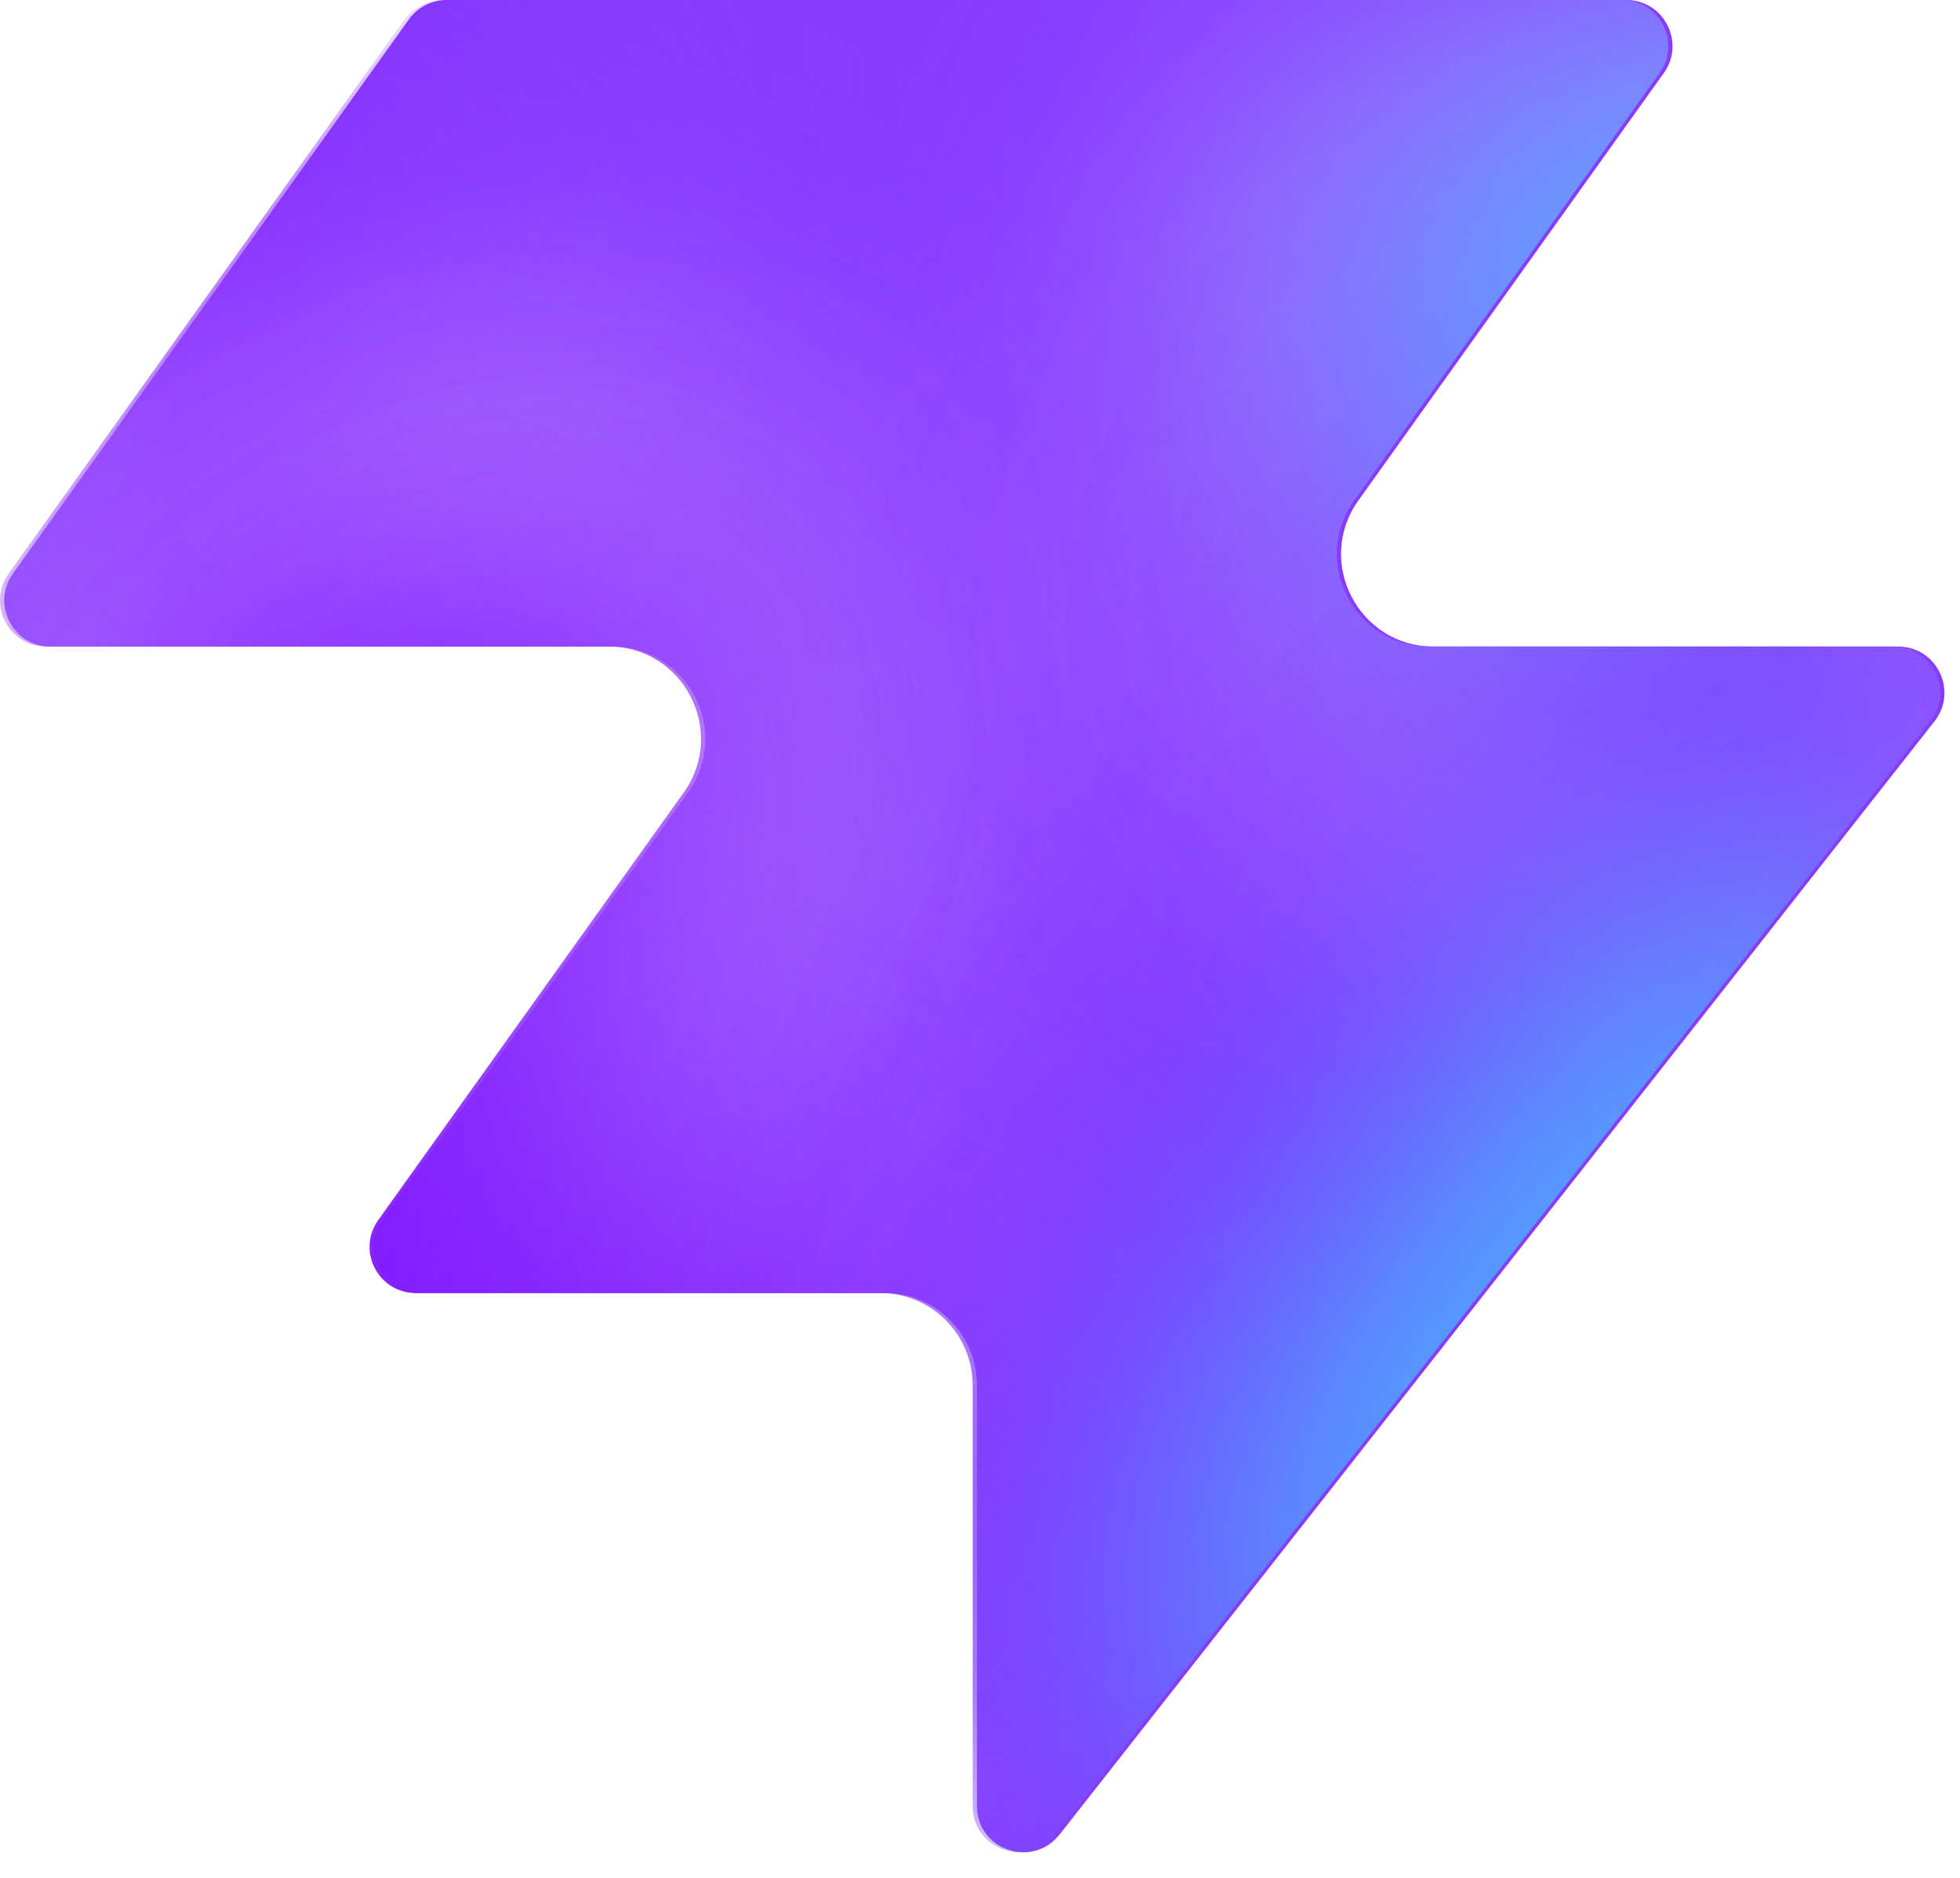
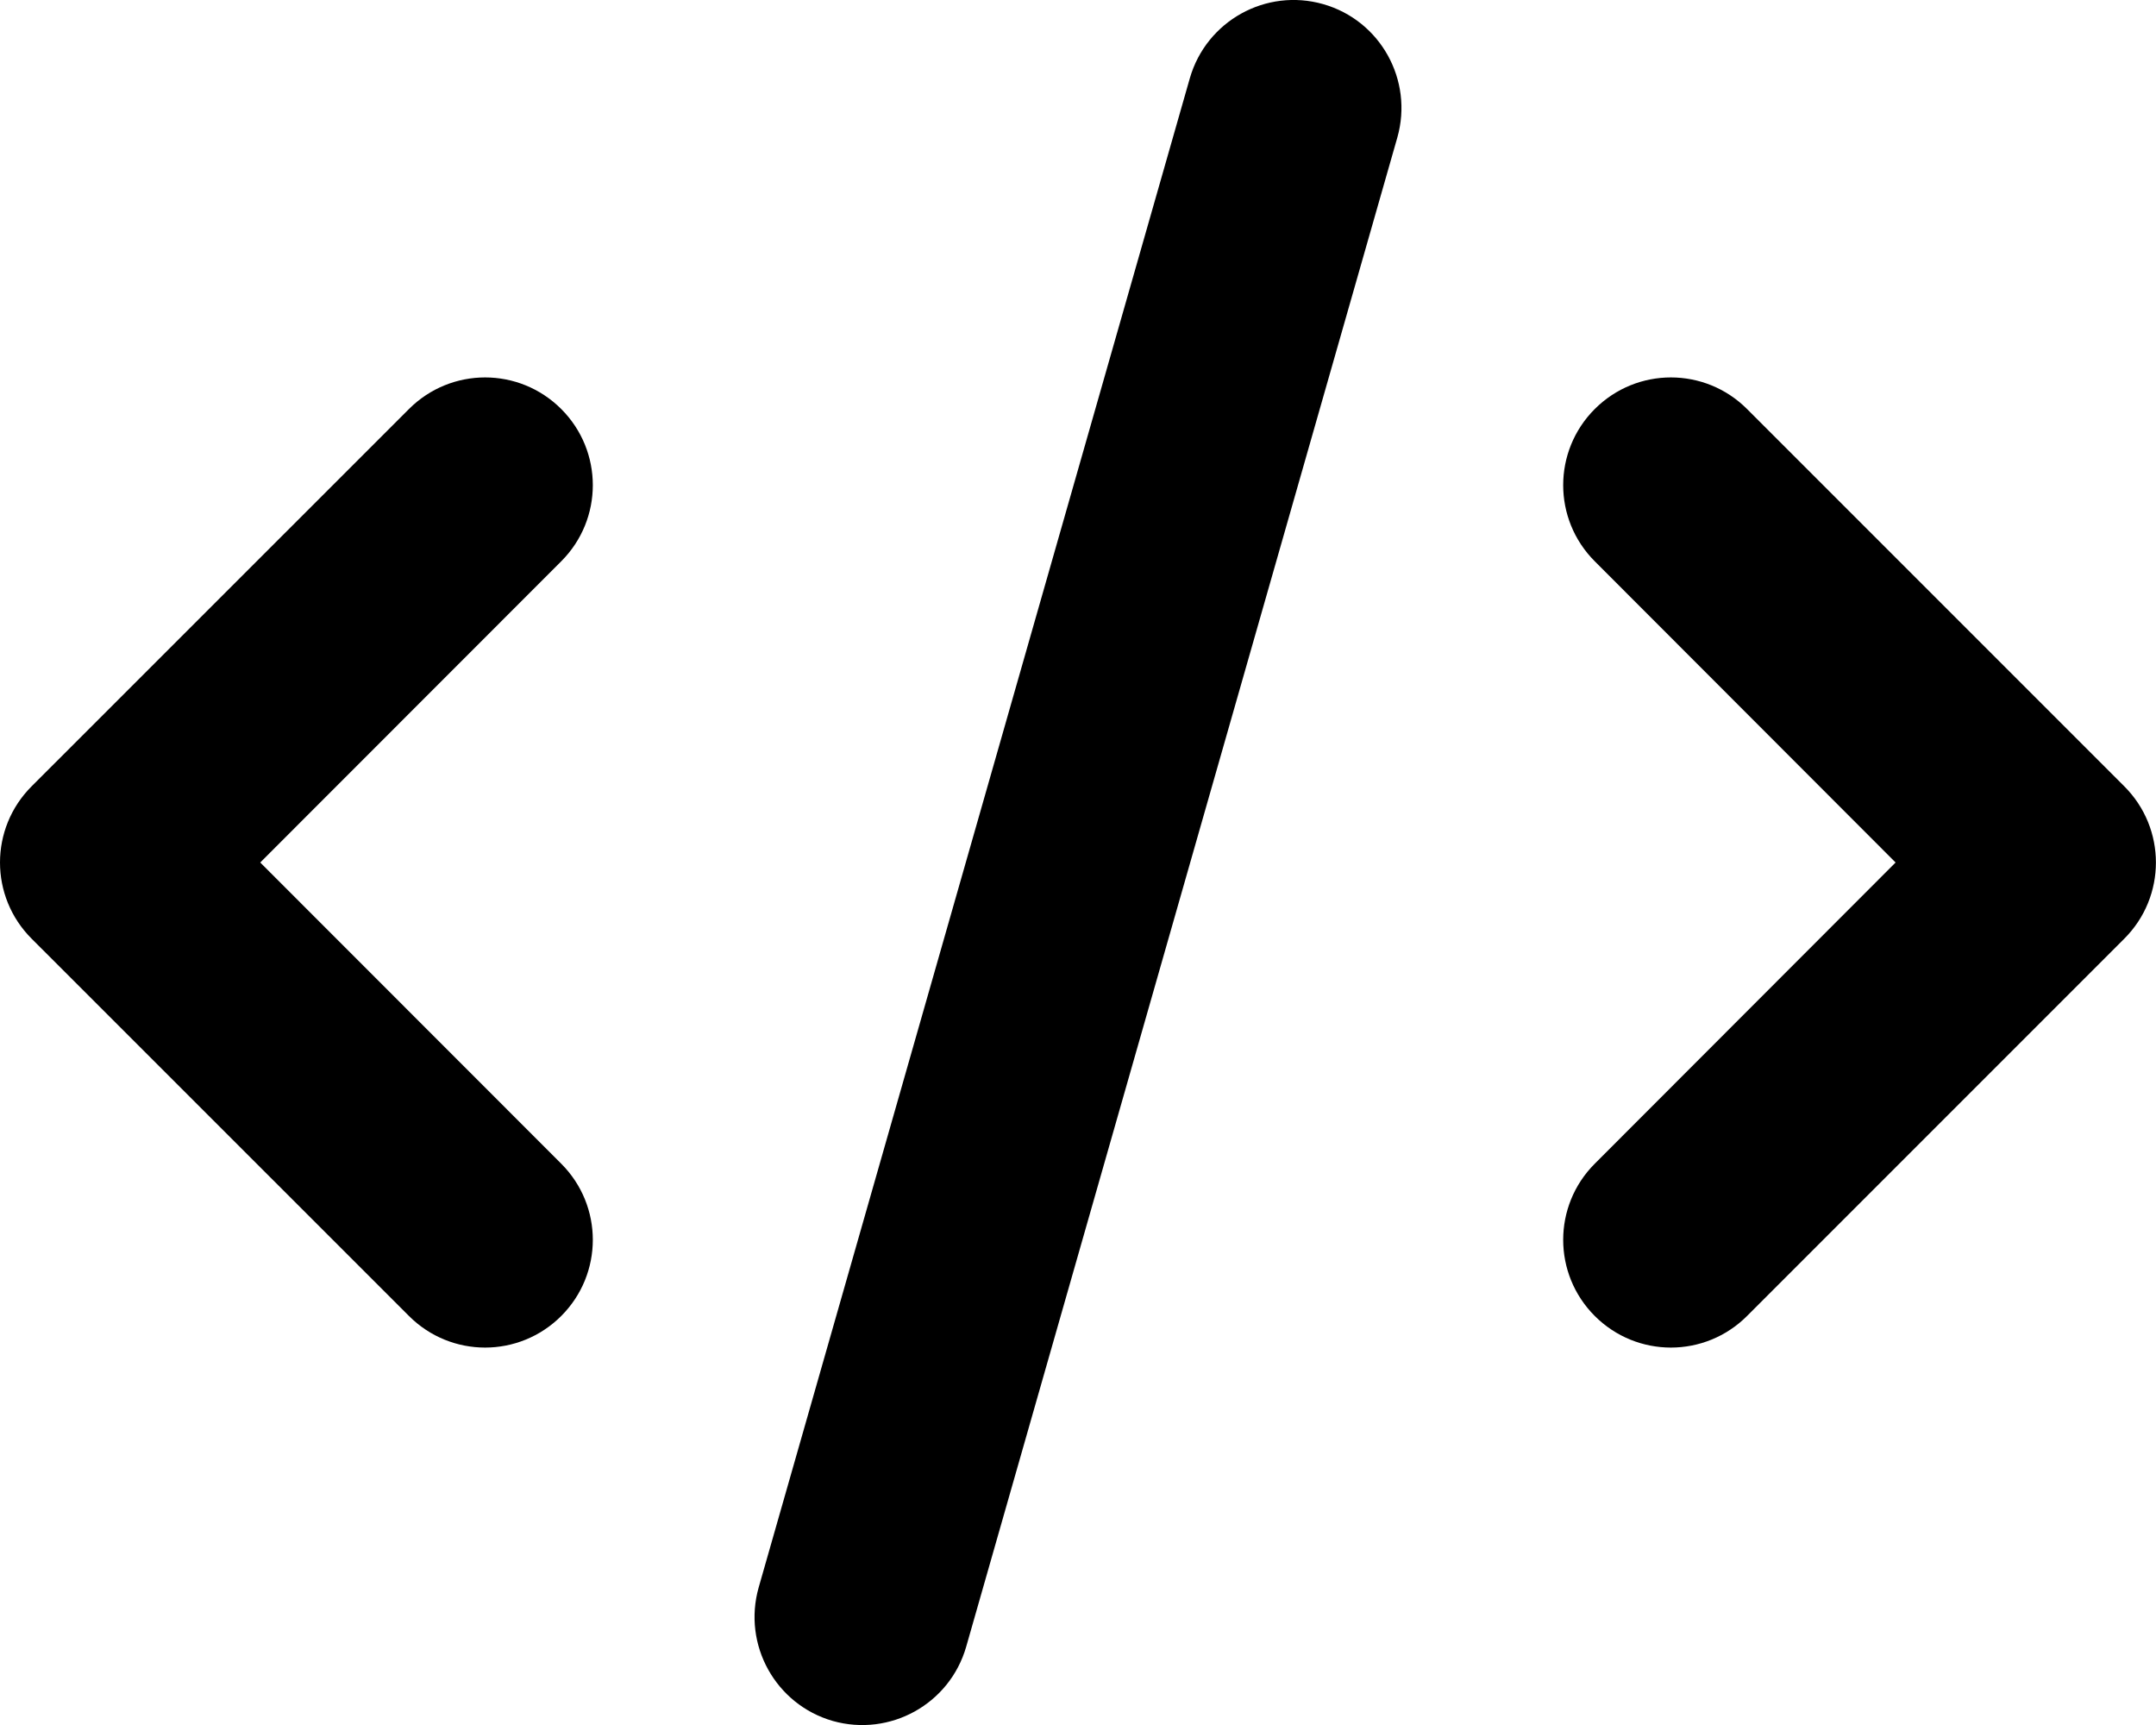
- <svg xmlns="http://www.w3.org/2000/svg" width="48" height="46" fill="none" viewBox="0 0 48 46">
-   <path fill="#863bff" d="M25.946 44.938c-.664.845-2.021.375-2.021-.698V33.937a2.26 2.26 0 0 0-2.262-2.262H10.287c-.92 0-1.456-1.04-.92-1.788l7.48-10.471c1.07-1.497 0-3.578-1.842-3.578H1.237c-.92 0-1.456-1.04-.92-1.788L10.013.474c.214-.297.556-.474.92-.474h28.894c.92 0 1.456 1.04.92 1.788l-7.48 10.471c-1.07 1.498 0 3.579 1.842 3.579h11.377c.943 0 1.473 1.088.89 1.83L25.947 44.94z" style="fill:#863bff;fill:color(display-p3 .525 .23 1);fill-opacity:1" />
-   <mask id="a" width="48" height="46" x="0" y="0" maskUnits="userSpaceOnUse" style="mask-type:alpha">
-     <path fill="#000" d="M25.842 44.938c-.664.844-2.021.375-2.021-.698V33.937a2.26 2.26 0 0 0-2.262-2.262H10.183c-.92 0-1.456-1.04-.92-1.788l7.48-10.471c1.07-1.498 0-3.579-1.842-3.579H1.133c-.92 0-1.456-1.04-.92-1.787L9.91.473c.214-.297.556-.474.92-.474h28.894c.92 0 1.456 1.04.92 1.788l-7.48 10.471c-1.07 1.498 0 3.578 1.842 3.578h11.377c.943 0 1.473 1.088.89 1.832L25.843 44.94z" style="fill:#000;fill-opacity:1" />
-   </mask>
-   <g mask="url(#a)">
-     <g filter="url(#b)">
-       <ellipse cx="5.508" cy="14.704" fill="#ede6ff" rx="5.508" ry="14.704" style="fill:#ede6ff;fill:color(display-p3 .927 .903 1);fill-opacity:1" transform="matrix(.00324 1 1 -.00324 -4.47 31.516)" />
-     </g>
-     <g filter="url(#c)">
-       <ellipse cx="10.399" cy="29.851" fill="#ede6ff" rx="10.399" ry="29.851" style="fill:#ede6ff;fill:color(display-p3 .927 .903 1);fill-opacity:1" transform="matrix(.00324 1 1 -.00324 -39.328 7.883)" />
-     </g>
-     <g filter="url(#d)">
-       <ellipse cx="5.508" cy="30.487" fill="#7e14ff" rx="5.508" ry="30.487" style="fill:#7e14ff;fill:color(display-p3 .492 .077 1);fill-opacity:1" transform="rotate(89.814 -25.913 -14.639)scale(1 -1)" />
-     </g>
-     <g filter="url(#e)">
-       <ellipse cx="5.508" cy="30.599" fill="#7e14ff" rx="5.508" ry="30.599" style="fill:#7e14ff;fill:color(display-p3 .492 .077 1);fill-opacity:1" transform="rotate(89.814 -32.644 -3.334)scale(1 -1)" />
-     </g>
-     <g filter="url(#f)">
-       <ellipse cx="5.508" cy="30.599" fill="#7e14ff" rx="5.508" ry="30.599" style="fill:#7e14ff;fill:color(display-p3 .492 .077 1);fill-opacity:1" transform="matrix(.00324 1 1 -.00324 -34.34 30.47)" />
-     </g>
-     <g filter="url(#g)">
-       <ellipse cx="14.072" cy="22.078" fill="#ede6ff" rx="14.072" ry="22.078" style="fill:#ede6ff;fill:color(display-p3 .927 .903 1);fill-opacity:1" transform="rotate(93.35 24.506 48.493)scale(-1 1)" />
-     </g>
-     <g filter="url(#h)">
-       <ellipse cx="3.47" cy="21.501" fill="#7e14ff" rx="3.47" ry="21.501" style="fill:#7e14ff;fill:color(display-p3 .492 .077 1);fill-opacity:1" transform="rotate(89.009 28.708 47.59)scale(-1 1)" />
-     </g>
-     <g filter="url(#i)">
-       <ellipse cx="3.47" cy="21.501" fill="#7e14ff" rx="3.47" ry="21.501" style="fill:#7e14ff;fill:color(display-p3 .492 .077 1);fill-opacity:1" transform="rotate(89.009 28.708 47.59)scale(-1 1)" />
-     </g>
-     <g filter="url(#j)">
-       <ellipse cx=".387" cy="8.972" fill="#7e14ff" rx="4.407" ry="29.108" style="fill:#7e14ff;fill:color(display-p3 .492 .077 1);fill-opacity:1" transform="rotate(39.51 .387 8.972)" />
-     </g>
-     <g filter="url(#k)">
-       <ellipse cx="47.523" cy="-6.092" fill="#7e14ff" rx="4.407" ry="29.108" style="fill:#7e14ff;fill:color(display-p3 .492 .077 1);fill-opacity:1" transform="rotate(37.892 47.523 -6.092)" />
-     </g>
-     <g filter="url(#l)">
-       <ellipse cx="41.412" cy="6.333" fill="#47bfff" rx="5.971" ry="9.665" style="fill:#47bfff;fill:color(display-p3 .28 .748 1);fill-opacity:1" transform="rotate(37.892 41.412 6.333)" />
-     </g>
-     <g filter="url(#m)">
-       <ellipse cx="-1.879" cy="38.332" fill="#7e14ff" rx="4.407" ry="29.108" style="fill:#7e14ff;fill:color(display-p3 .492 .077 1);fill-opacity:1" transform="rotate(37.892 -1.88 38.332)" />
-     </g>
-     <g filter="url(#n)">
-       <ellipse cx="-1.879" cy="38.332" fill="#7e14ff" rx="4.407" ry="29.108" style="fill:#7e14ff;fill:color(display-p3 .492 .077 1);fill-opacity:1" transform="rotate(37.892 -1.88 38.332)" />
-     </g>
-     <g filter="url(#o)">
-       <ellipse cx="35.651" cy="29.907" fill="#7e14ff" rx="4.407" ry="29.108" style="fill:#7e14ff;fill:color(display-p3 .492 .077 1);fill-opacity:1" transform="rotate(37.892 35.651 29.907)" />
-     </g>
-     <g filter="url(#p)">
-       <ellipse cx="38.418" cy="32.4" fill="#47bfff" rx="5.971" ry="15.297" style="fill:#47bfff;fill:color(display-p3 .28 .748 1);fill-opacity:1" transform="rotate(37.892 38.418 32.4)" />
-     </g>
-   </g>
-   <defs>
-     <filter id="b" width="60.045" height="41.654" x="-19.77" y="16.149" color-interpolation-filters="sRGB" filterUnits="userSpaceOnUse">
-       <feFlood flood-opacity="0" result="BackgroundImageFix" />
-       <feBlend in="SourceGraphic" in2="BackgroundImageFix" result="shape" />
-       <feGaussianBlur result="effect1_foregroundBlur_2002_17158" stdDeviation="7.659" />
-     </filter>
-     <filter id="c" width="90.34" height="51.437" x="-54.613" y="-7.533" color-interpolation-filters="sRGB" filterUnits="userSpaceOnUse">
-       <feFlood flood-opacity="0" result="BackgroundImageFix" />
-       <feBlend in="SourceGraphic" in2="BackgroundImageFix" result="shape" />
-       <feGaussianBlur result="effect1_foregroundBlur_2002_17158" stdDeviation="7.659" />
-     </filter>
-     <filter id="d" width="79.355" height="29.4" x="-49.64" y="2.03" color-interpolation-filters="sRGB" filterUnits="userSpaceOnUse">
-       <feFlood flood-opacity="0" result="BackgroundImageFix" />
-       <feBlend in="SourceGraphic" in2="BackgroundImageFix" result="shape" />
-       <feGaussianBlur result="effect1_foregroundBlur_2002_17158" stdDeviation="4.596" />
-     </filter>
-     <filter id="e" width="79.579" height="29.4" x="-45.045" y="20.029" color-interpolation-filters="sRGB" filterUnits="userSpaceOnUse">
-       <feFlood flood-opacity="0" result="BackgroundImageFix" />
-       <feBlend in="SourceGraphic" in2="BackgroundImageFix" result="shape" />
-       <feGaussianBlur result="effect1_foregroundBlur_2002_17158" stdDeviation="4.596" />
-     </filter>
-     <filter id="f" width="79.579" height="29.4" x="-43.513" y="21.178" color-interpolation-filters="sRGB" filterUnits="userSpaceOnUse">
-       <feFlood flood-opacity="0" result="BackgroundImageFix" />
-       <feBlend in="SourceGraphic" in2="BackgroundImageFix" result="shape" />
-       <feGaussianBlur result="effect1_foregroundBlur_2002_17158" stdDeviation="4.596" />
-     </filter>
-     <filter id="g" width="74.749" height="58.852" x="15.756" y="-17.901" color-interpolation-filters="sRGB" filterUnits="userSpaceOnUse">
-       <feFlood flood-opacity="0" result="BackgroundImageFix" />
-       <feBlend in="SourceGraphic" in2="BackgroundImageFix" result="shape" />
-       <feGaussianBlur result="effect1_foregroundBlur_2002_17158" stdDeviation="7.659" />
-     </filter>
-     <filter id="h" width="61.377" height="25.362" x="23.548" y="2.284" color-interpolation-filters="sRGB" filterUnits="userSpaceOnUse">
-       <feFlood flood-opacity="0" result="BackgroundImageFix" />
-       <feBlend in="SourceGraphic" in2="BackgroundImageFix" result="shape" />
-       <feGaussianBlur result="effect1_foregroundBlur_2002_17158" stdDeviation="4.596" />
-     </filter>
-     <filter id="i" width="61.377" height="25.362" x="23.548" y="2.284" color-interpolation-filters="sRGB" filterUnits="userSpaceOnUse">
-       <feFlood flood-opacity="0" result="BackgroundImageFix" />
-       <feBlend in="SourceGraphic" in2="BackgroundImageFix" result="shape" />
-       <feGaussianBlur result="effect1_foregroundBlur_2002_17158" stdDeviation="4.596" />
-     </filter>
-     <filter id="j" width="56.045" height="63.649" x="-27.636" y="-22.853" color-interpolation-filters="sRGB" filterUnits="userSpaceOnUse">
-       <feFlood flood-opacity="0" result="BackgroundImageFix" />
-       <feBlend in="SourceGraphic" in2="BackgroundImageFix" result="shape" />
-       <feGaussianBlur result="effect1_foregroundBlur_2002_17158" stdDeviation="4.596" />
-     </filter>
-     <filter id="k" width="54.814" height="64.646" x="20.116" y="-38.415" color-interpolation-filters="sRGB" filterUnits="userSpaceOnUse">
-       <feFlood flood-opacity="0" result="BackgroundImageFix" />
-       <feBlend in="SourceGraphic" in2="BackgroundImageFix" result="shape" />
-       <feGaussianBlur result="effect1_foregroundBlur_2002_17158" stdDeviation="4.596" />
-     </filter>
-     <filter id="l" width="33.541" height="35.313" x="24.641" y="-11.323" color-interpolation-filters="sRGB" filterUnits="userSpaceOnUse">
-       <feFlood flood-opacity="0" result="BackgroundImageFix" />
-       <feBlend in="SourceGraphic" in2="BackgroundImageFix" result="shape" />
-       <feGaussianBlur result="effect1_foregroundBlur_2002_17158" stdDeviation="4.596" />
-     </filter>
-     <filter id="m" width="54.814" height="64.646" x="-29.286" y="6.009" color-interpolation-filters="sRGB" filterUnits="userSpaceOnUse">
-       <feFlood flood-opacity="0" result="BackgroundImageFix" />
-       <feBlend in="SourceGraphic" in2="BackgroundImageFix" result="shape" />
-       <feGaussianBlur result="effect1_foregroundBlur_2002_17158" stdDeviation="4.596" />
-     </filter>
-     <filter id="n" width="54.814" height="64.646" x="-29.286" y="6.009" color-interpolation-filters="sRGB" filterUnits="userSpaceOnUse">
-       <feFlood flood-opacity="0" result="BackgroundImageFix" />
-       <feBlend in="SourceGraphic" in2="BackgroundImageFix" result="shape" />
-       <feGaussianBlur result="effect1_foregroundBlur_2002_17158" stdDeviation="4.596" />
-     </filter>
-     <filter id="o" width="54.814" height="64.646" x="8.244" y="-2.416" color-interpolation-filters="sRGB" filterUnits="userSpaceOnUse">
-       <feFlood flood-opacity="0" result="BackgroundImageFix" />
-       <feBlend in="SourceGraphic" in2="BackgroundImageFix" result="shape" />
-       <feGaussianBlur result="effect1_foregroundBlur_2002_17158" stdDeviation="4.596" />
-     </filter>
-     <filter id="p" width="39.409" height="43.623" x="18.713" y="10.588" color-interpolation-filters="sRGB" filterUnits="userSpaceOnUse">
-       <feFlood flood-opacity="0" result="BackgroundImageFix" />
-       <feBlend in="SourceGraphic" in2="BackgroundImageFix" result="shape" />
-       <feGaussianBlur result="effect1_foregroundBlur_2002_17158" stdDeviation="4.596" />
-     </filter>
-   </defs>
+ <svg xmlns="http://www.w3.org/2000/svg" viewBox="0 0 640 512">
+   <path d="M414.8 40.79L286.8 488.8C281.9 505.8 264.2 515.6 247.2 510.8C230.2 505.9 220.4 488.2 225.2 471.2L353.2 23.21C358.1 6.216 375.8-3.624 392.8 1.232C409.8 6.087 419.6 23.8 414.8 40.79H414.8zM518.6 121.4L630.6 233.4C643.1 245.9 643.1 266.1 630.6 278.6L518.6 390.6C506.1 403.1 485.9 403.1 473.4 390.6C460.9 378.1 460.9 357.9 473.4 345.4L562.7 256L473.4 166.6C460.9 154.1 460.9 133.9 473.4 121.4C485.9 108.9 506.1 108.9 518.6 121.4V121.4zM166.6 166.6L77.25 256L166.6 345.4C179.1 357.9 179.1 378.1 166.6 390.6C154.1 403.1 133.9 403.1 121.4 390.6L9.372 278.6C-3.124 266.1-3.124 245.9 9.372 233.4L121.4 121.4C133.9 108.9 154.1 108.9 166.6 121.4C179.1 133.9 179.1 154.1 166.6 166.6V166.6z" />
</svg>
